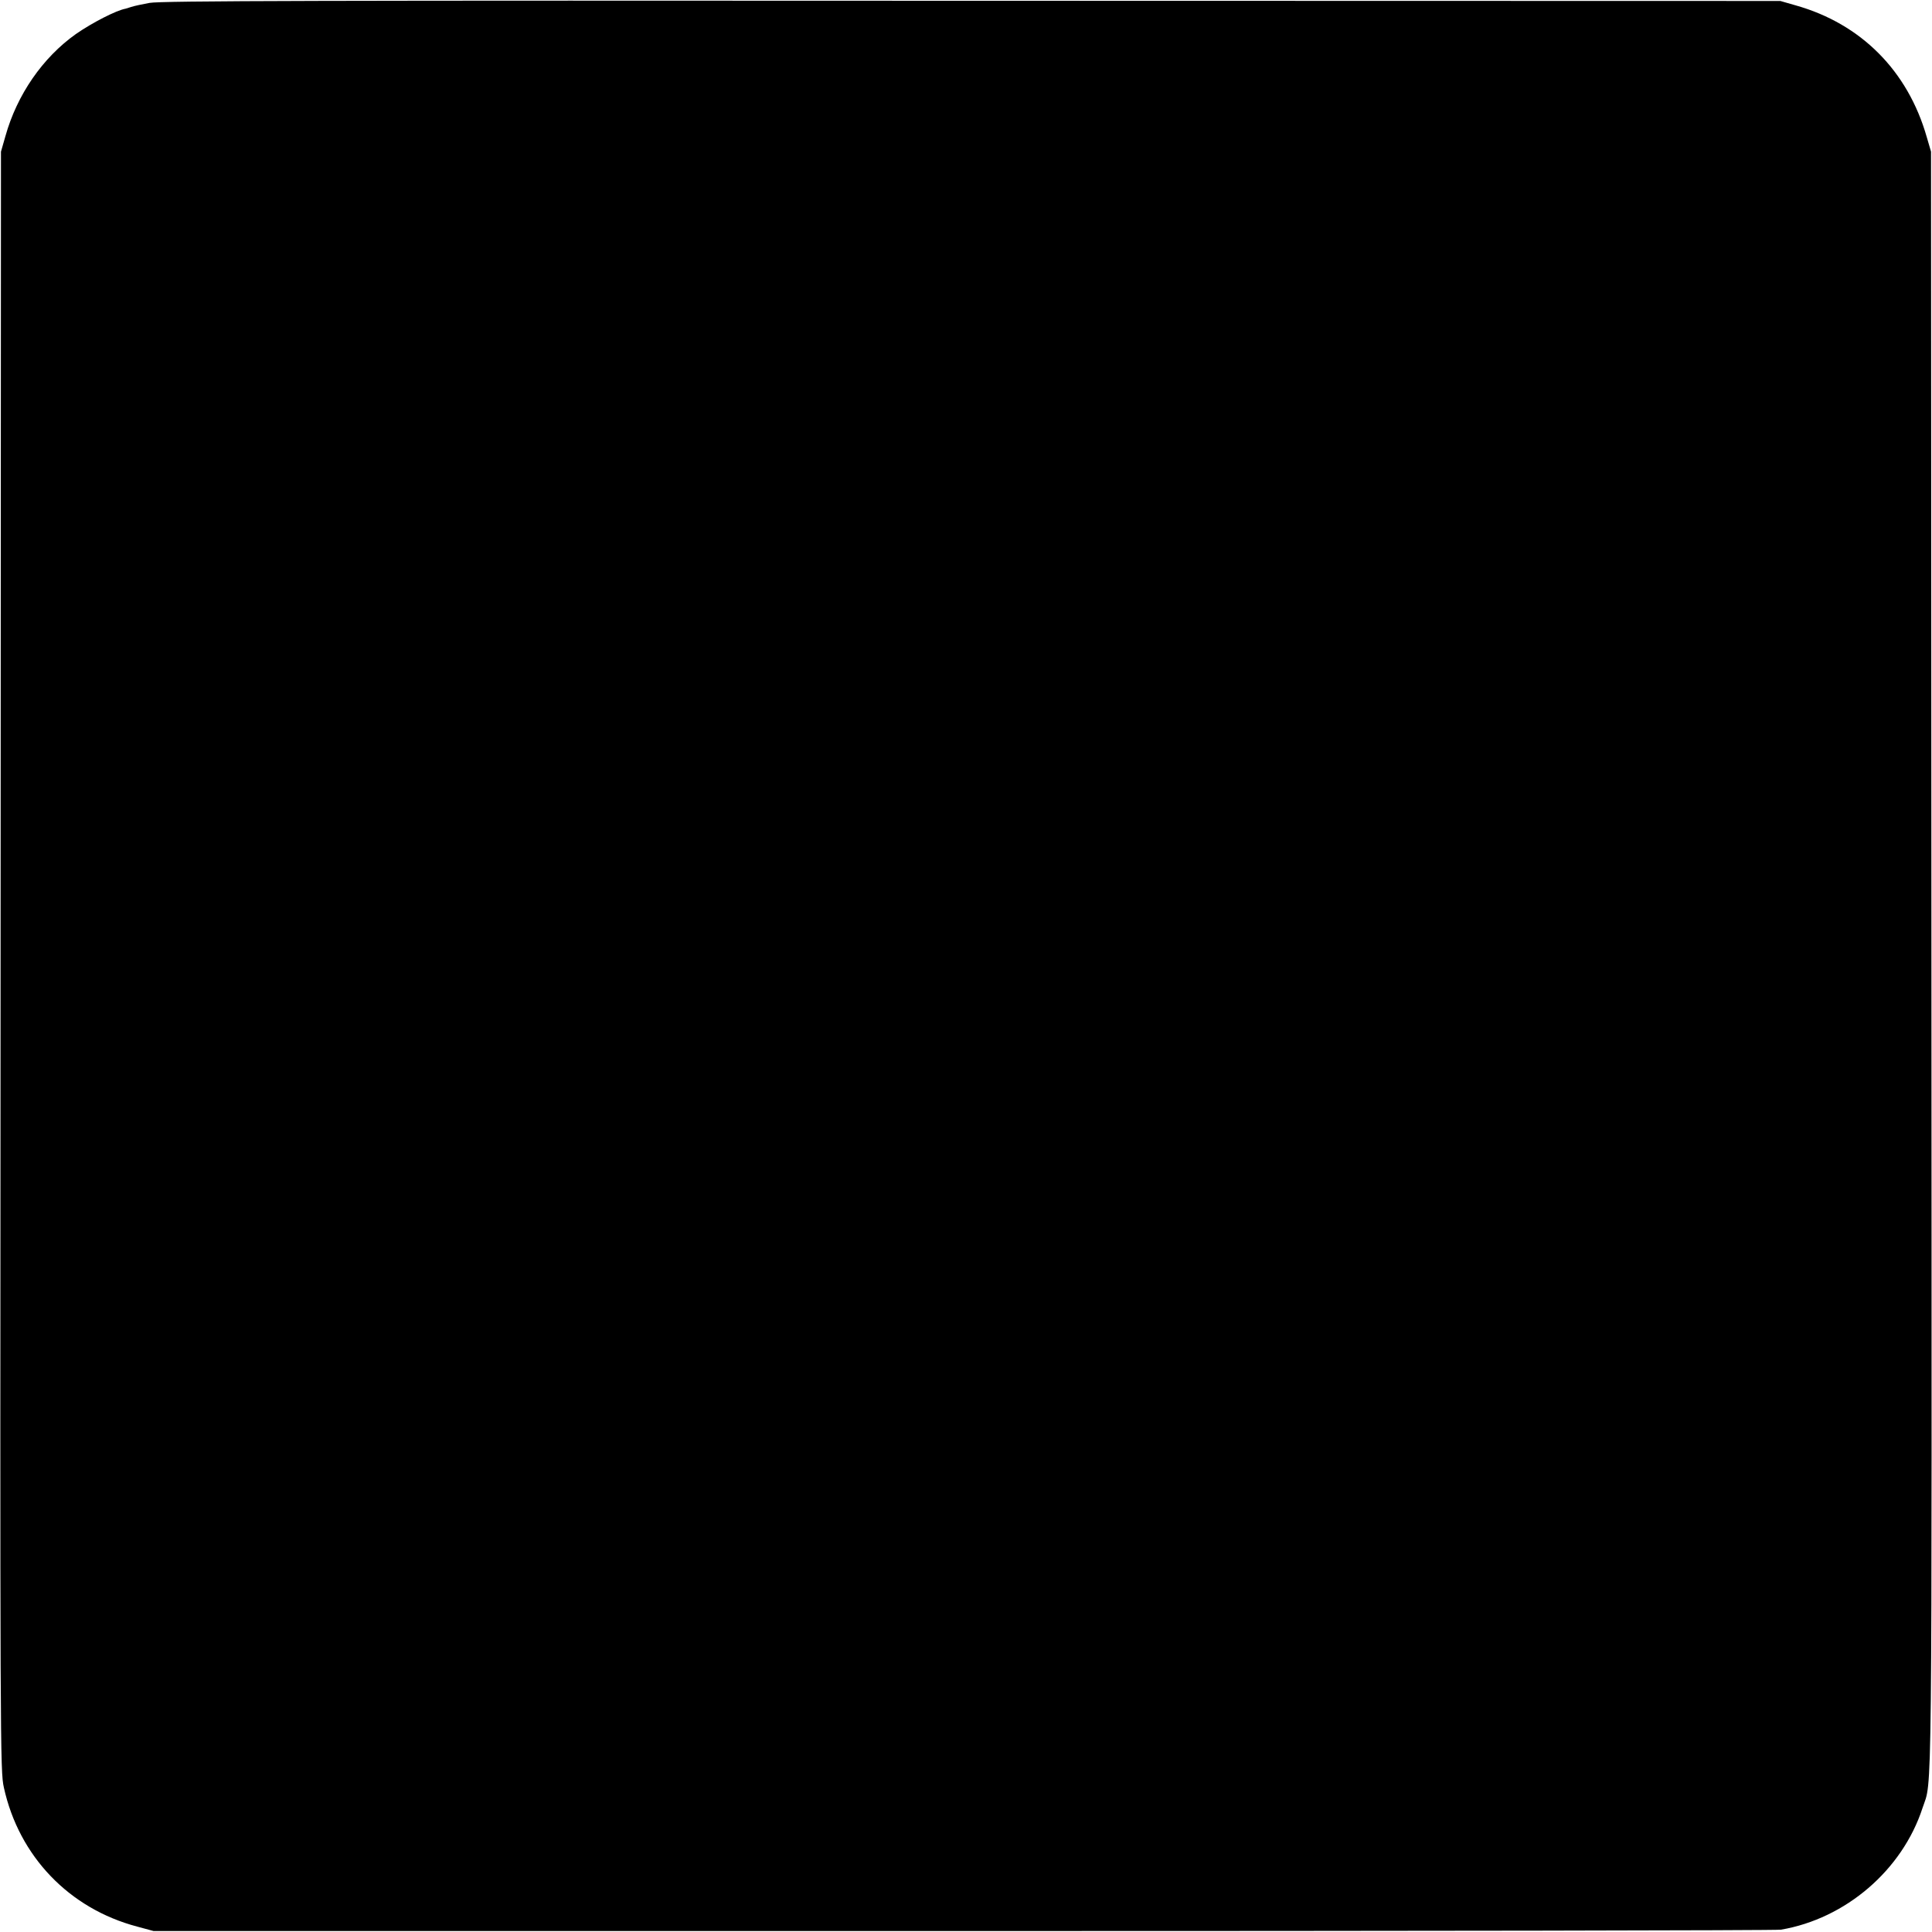
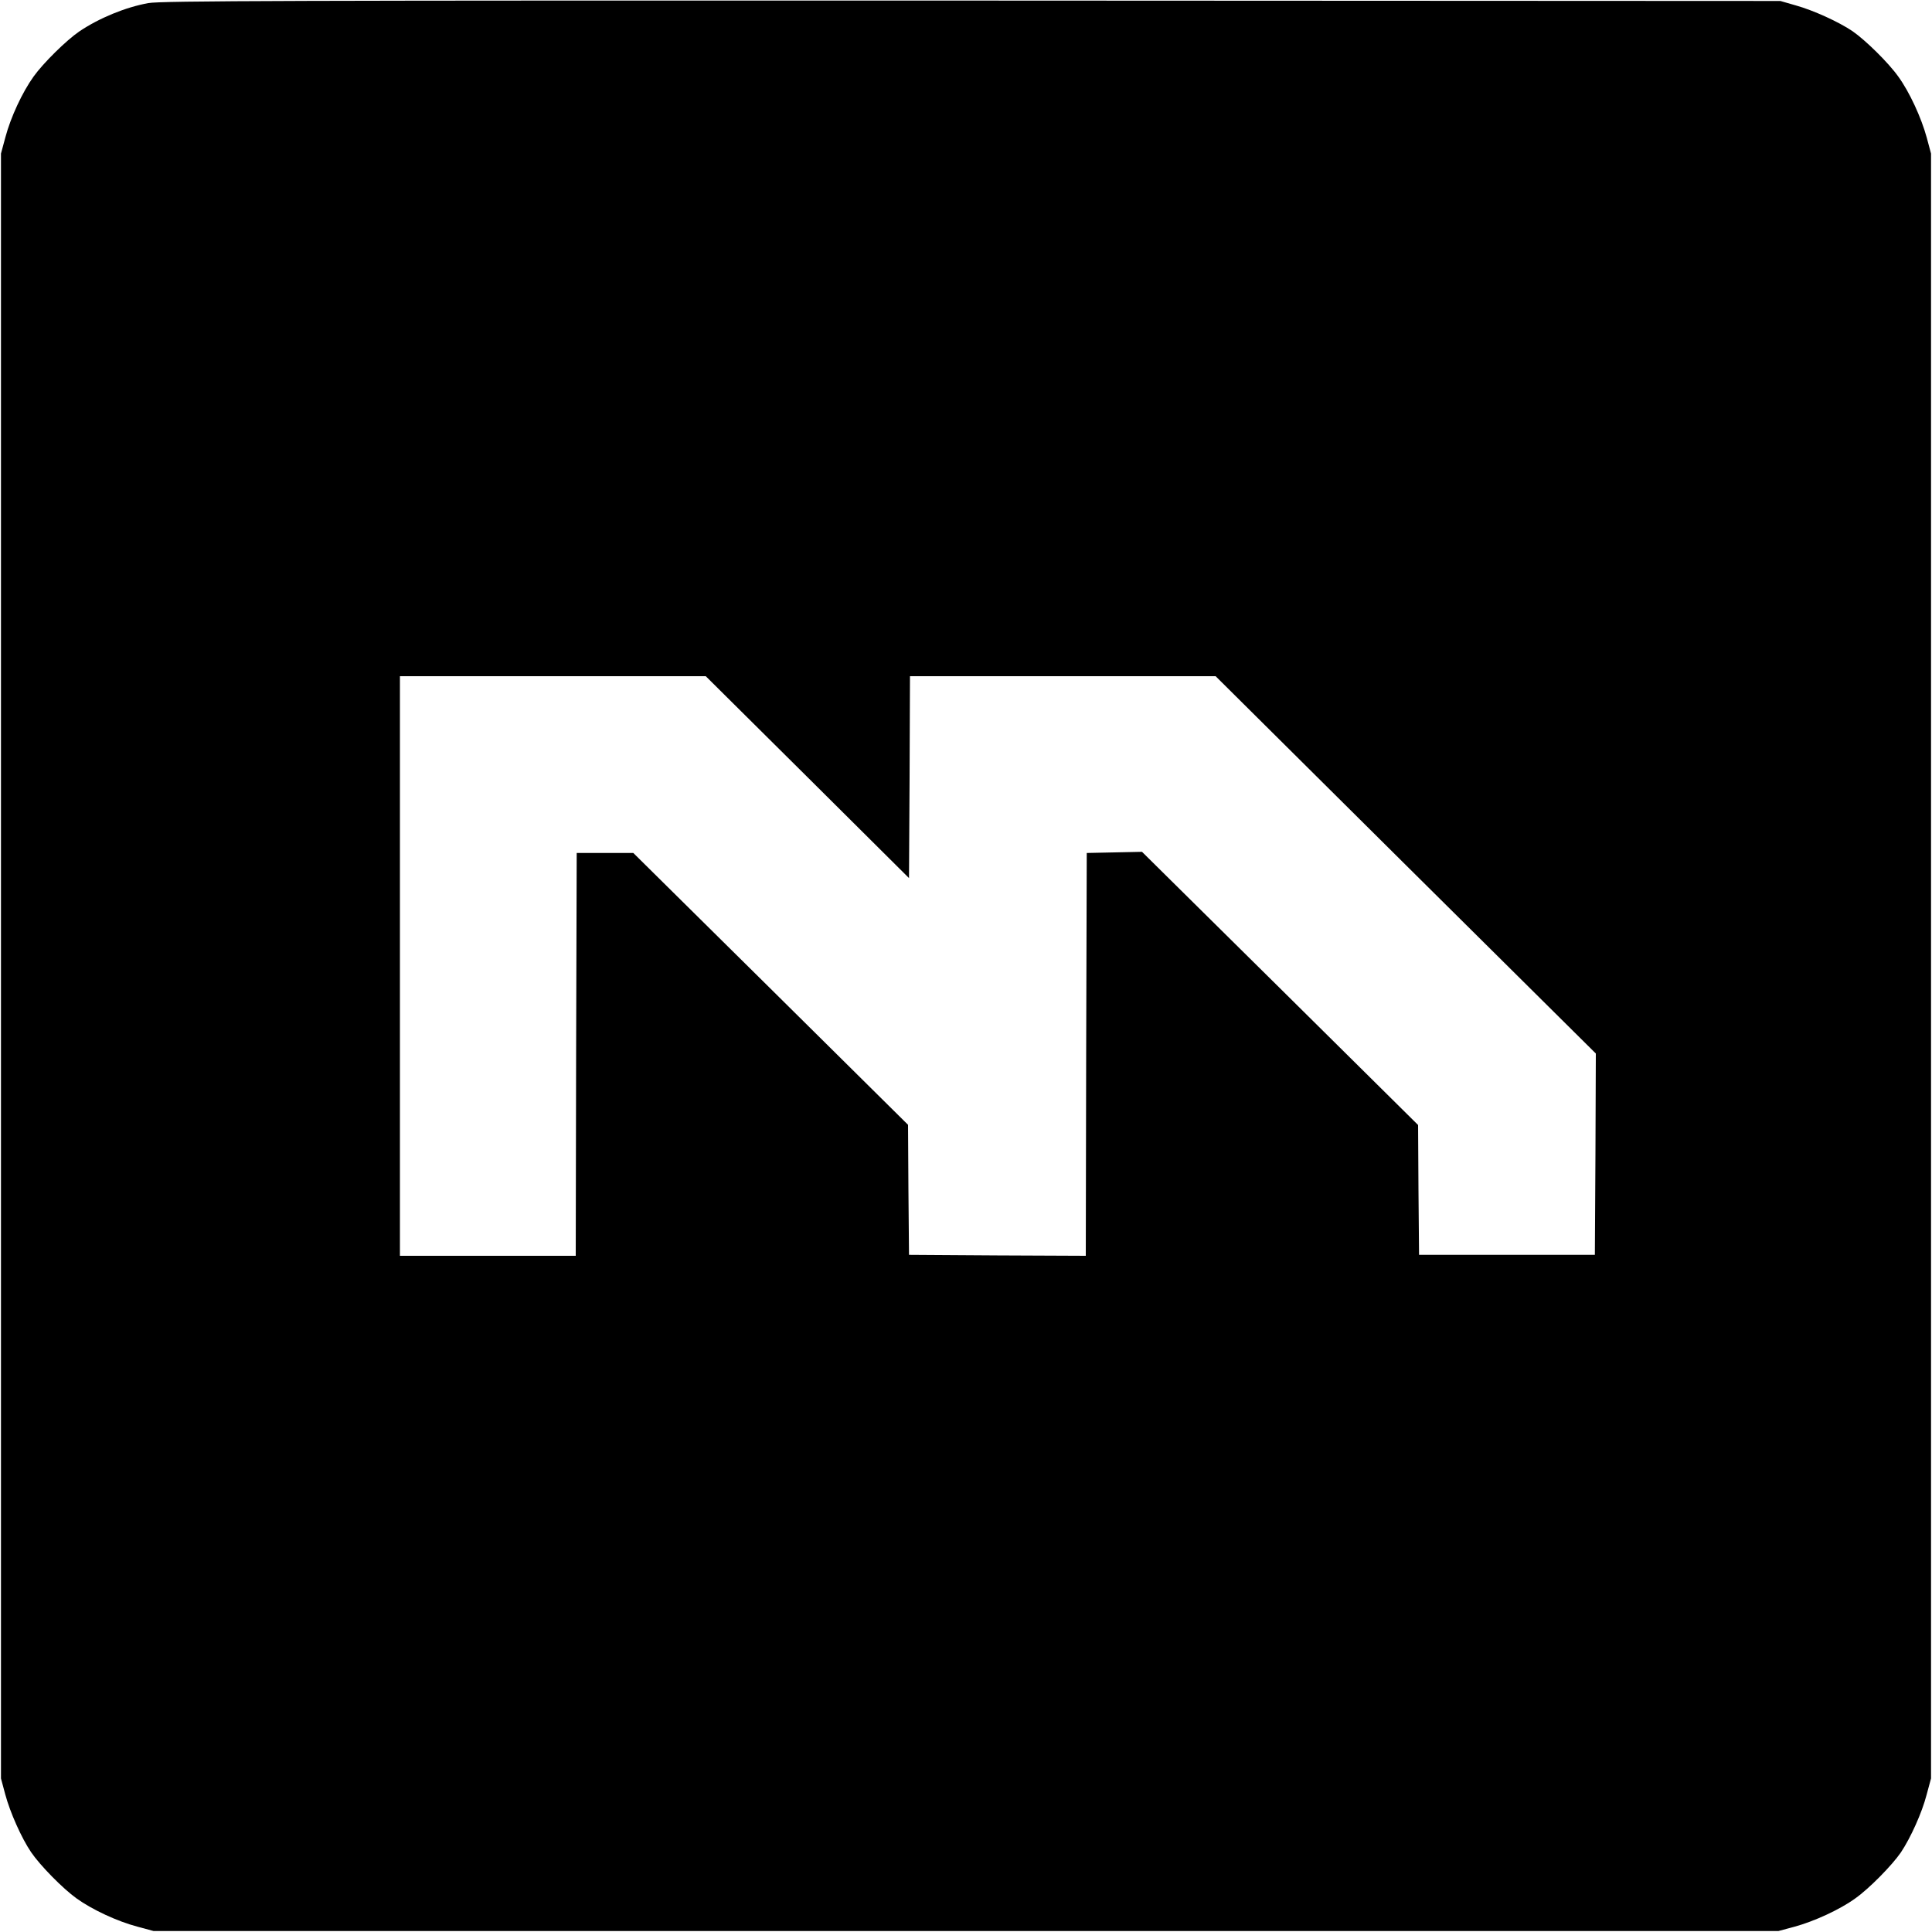
<svg xmlns="http://www.w3.org/2000/svg" version="1.0" width="1000pt" height="1000pt" viewBox="0 0 1000 1000" preserveAspectRatio="xMidYMid meet">
  <g transform="translate(0,1000) scale(0.1,-0.1)" fill="#000000" stroke="none">
-     <path d="M774 9985 c-38 -7 -81 -16 -95 -21 -13 -4 -26 -8 -29 -9 -47 -8 -172 -72 -257 -131 -172 -122 -305 -314 -365 -529 l-23 -80 -2 -4190 c-3 -4100 -2 -4192 17 -4277 78 -356 338 -627 690 -720 l85 -23 4190 0 c2305 0 4209 3 4233 7 335 57 628 308 733 630 51 155 48 -125 46 4383 l-2 4190 -22 75 c-98 344 -341 587 -678 682 l-80 23 -4185 1 c-3374 2 -4199 0 -4256 -11z" />
+     <path d="M768 9984 c-118 -21 -256 -78 -358 -147 -66 -45 -186 -163 -236 -233 -59 -82 -119 -212 -146 -314 l-23 -85 0 -4205 0 -4205 22 -82 c25 -94 85 -228 134 -300 47 -69 164 -188 235 -239 82 -59 212 -119 314 -146 l85 -23 4205 0 4205 0 82 22 c103 28 236 89 316 147 72 51 189 170 236 238 50 75 109 205 133 298 l23 85 0 4205 0 4205 -22 82 c-28 103 -89 236 -147 316 -51 72 -170 189 -238 236 -71 48 -203 108 -293 133 l-80 23 -4185 2 c-3536 1 -4197 -1 -4262 -13z m3411 -4006 l526 -523 3 523 2 522 791 0 791 0 984 -977 984 -976 -2 -521 -3 -521 -455 0 -455 0 -3 336 -2 336 -714 707 -715 707 -143 -3 -143 -3 -3 -1043 -2 -1042 -458 2 -457 3 -3 337 -2 336 -711 704 -711 703 -146 0 -147 0 -3 -1042 -2 -1043 -455 0 -455 0 0 1500 0 1500 791 0 792 0 526 -522z" />
  </g>
</svg>
